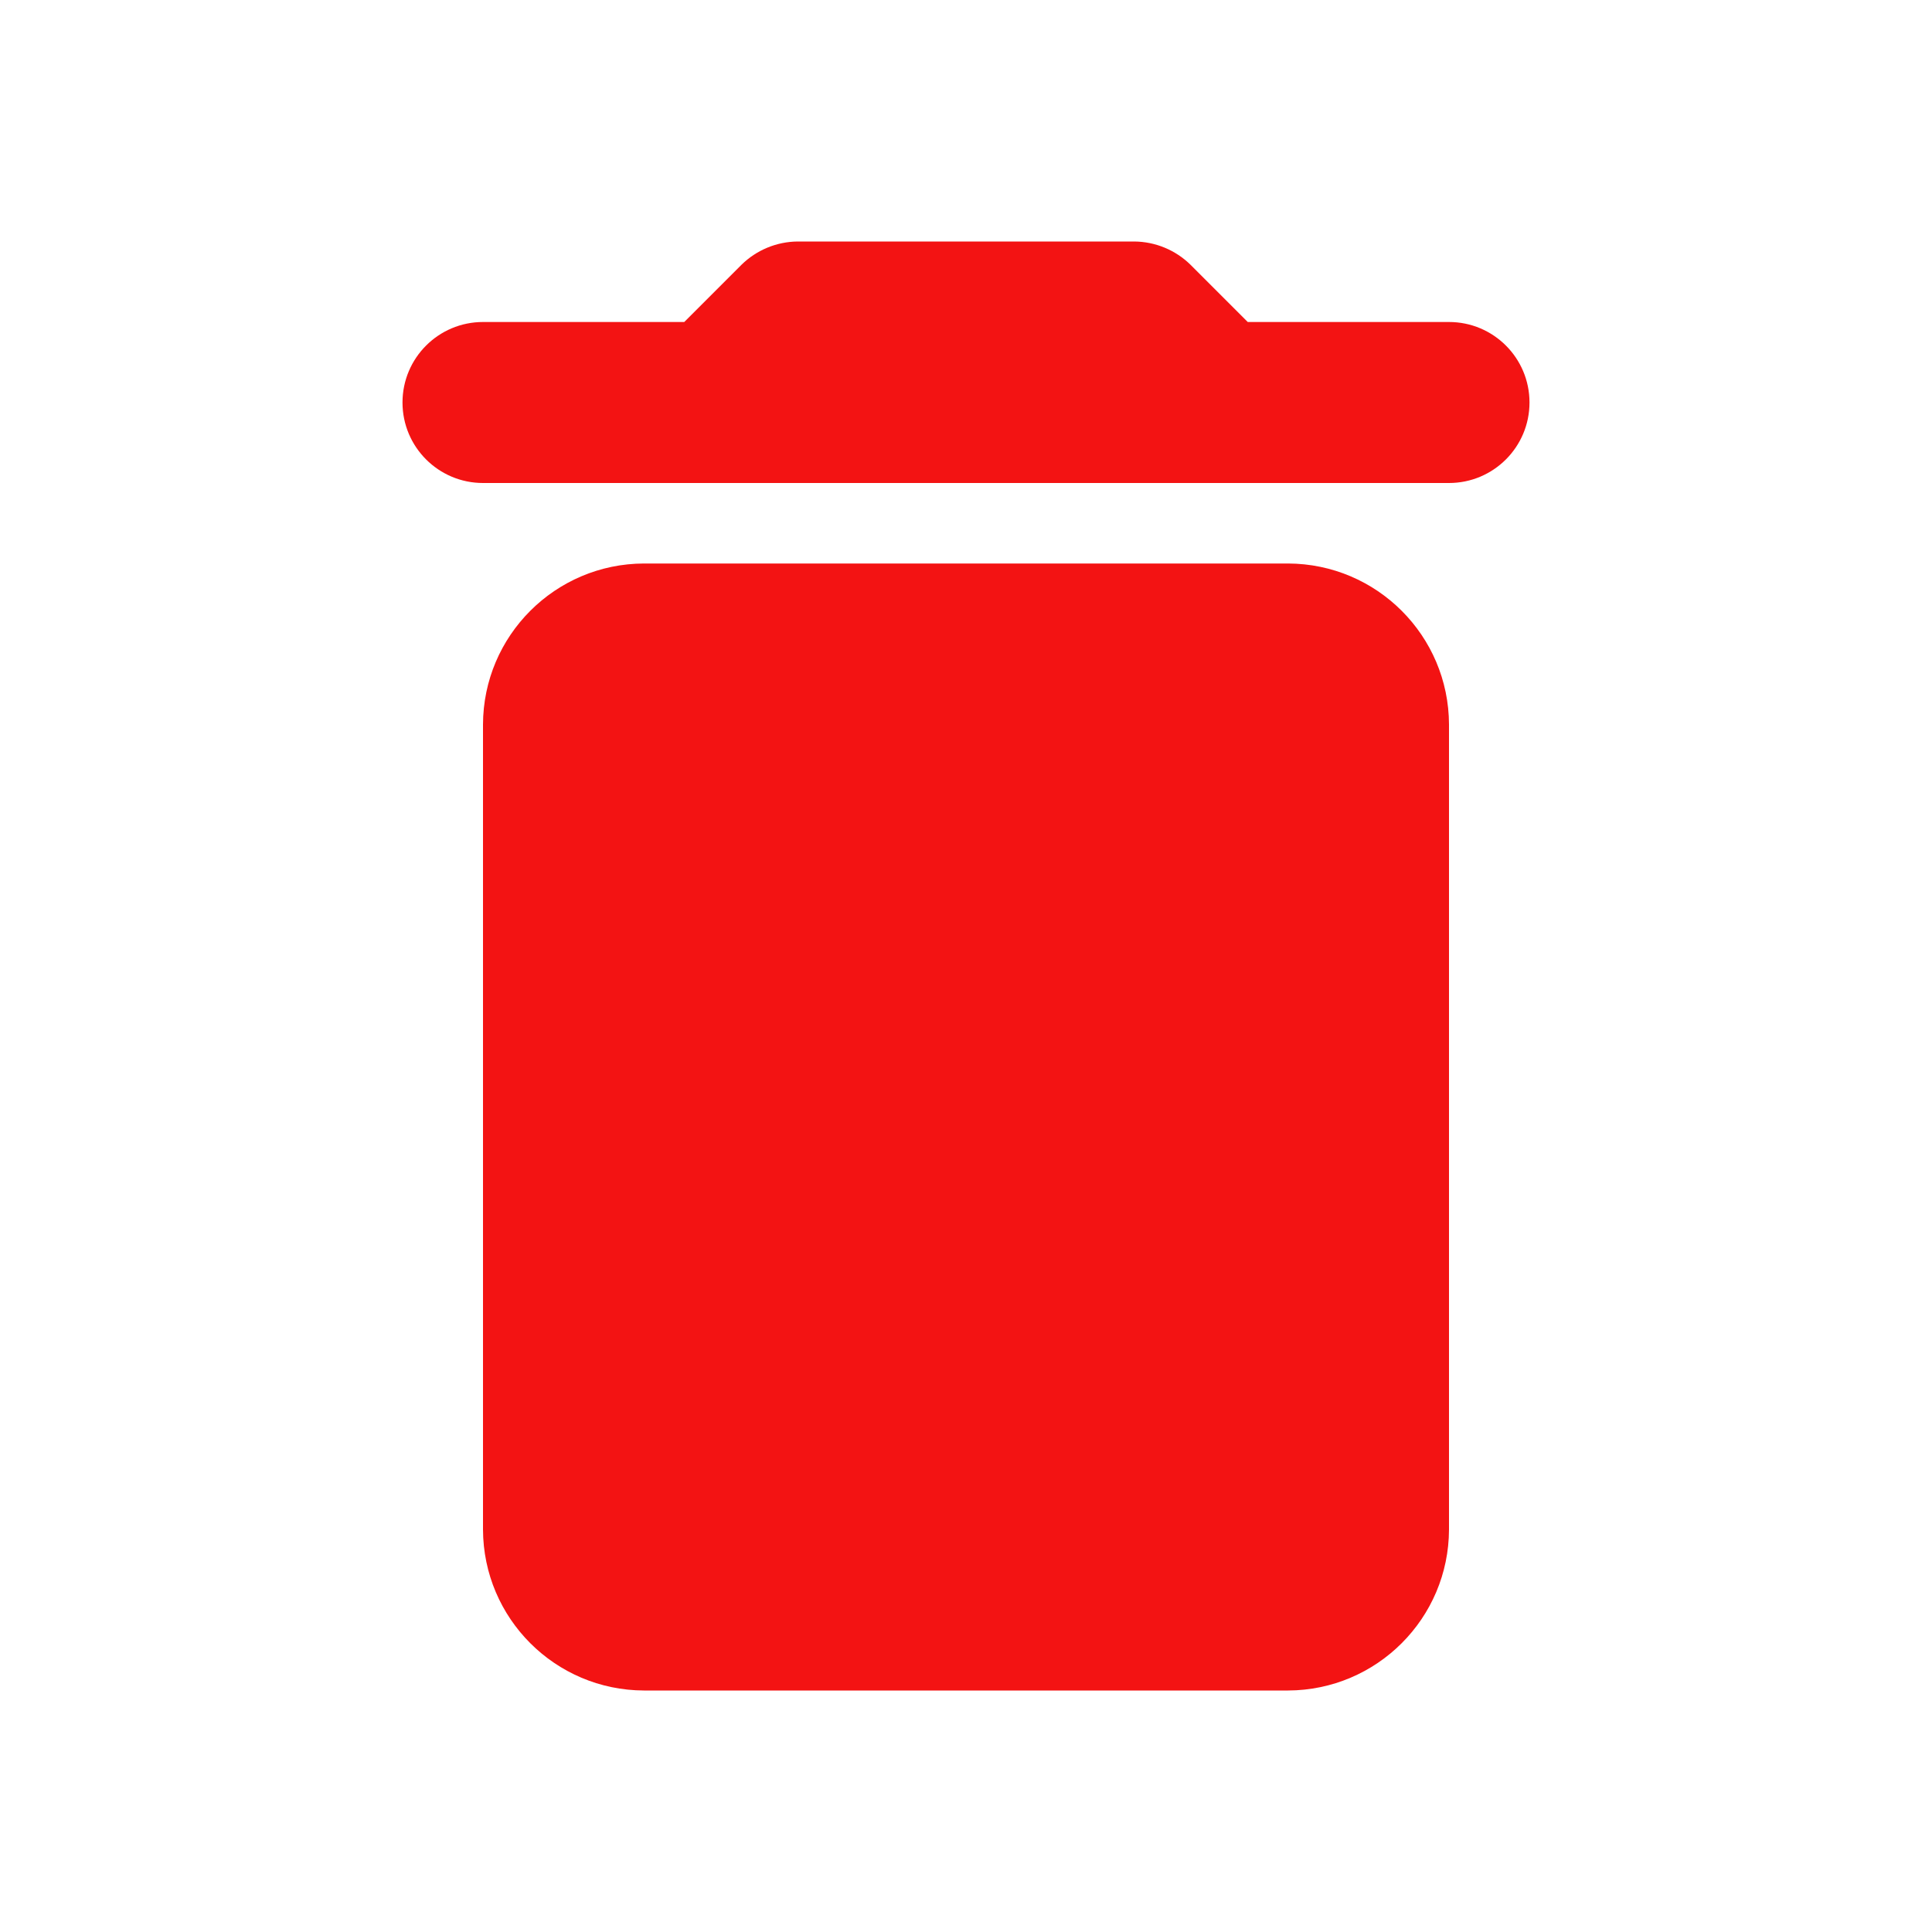
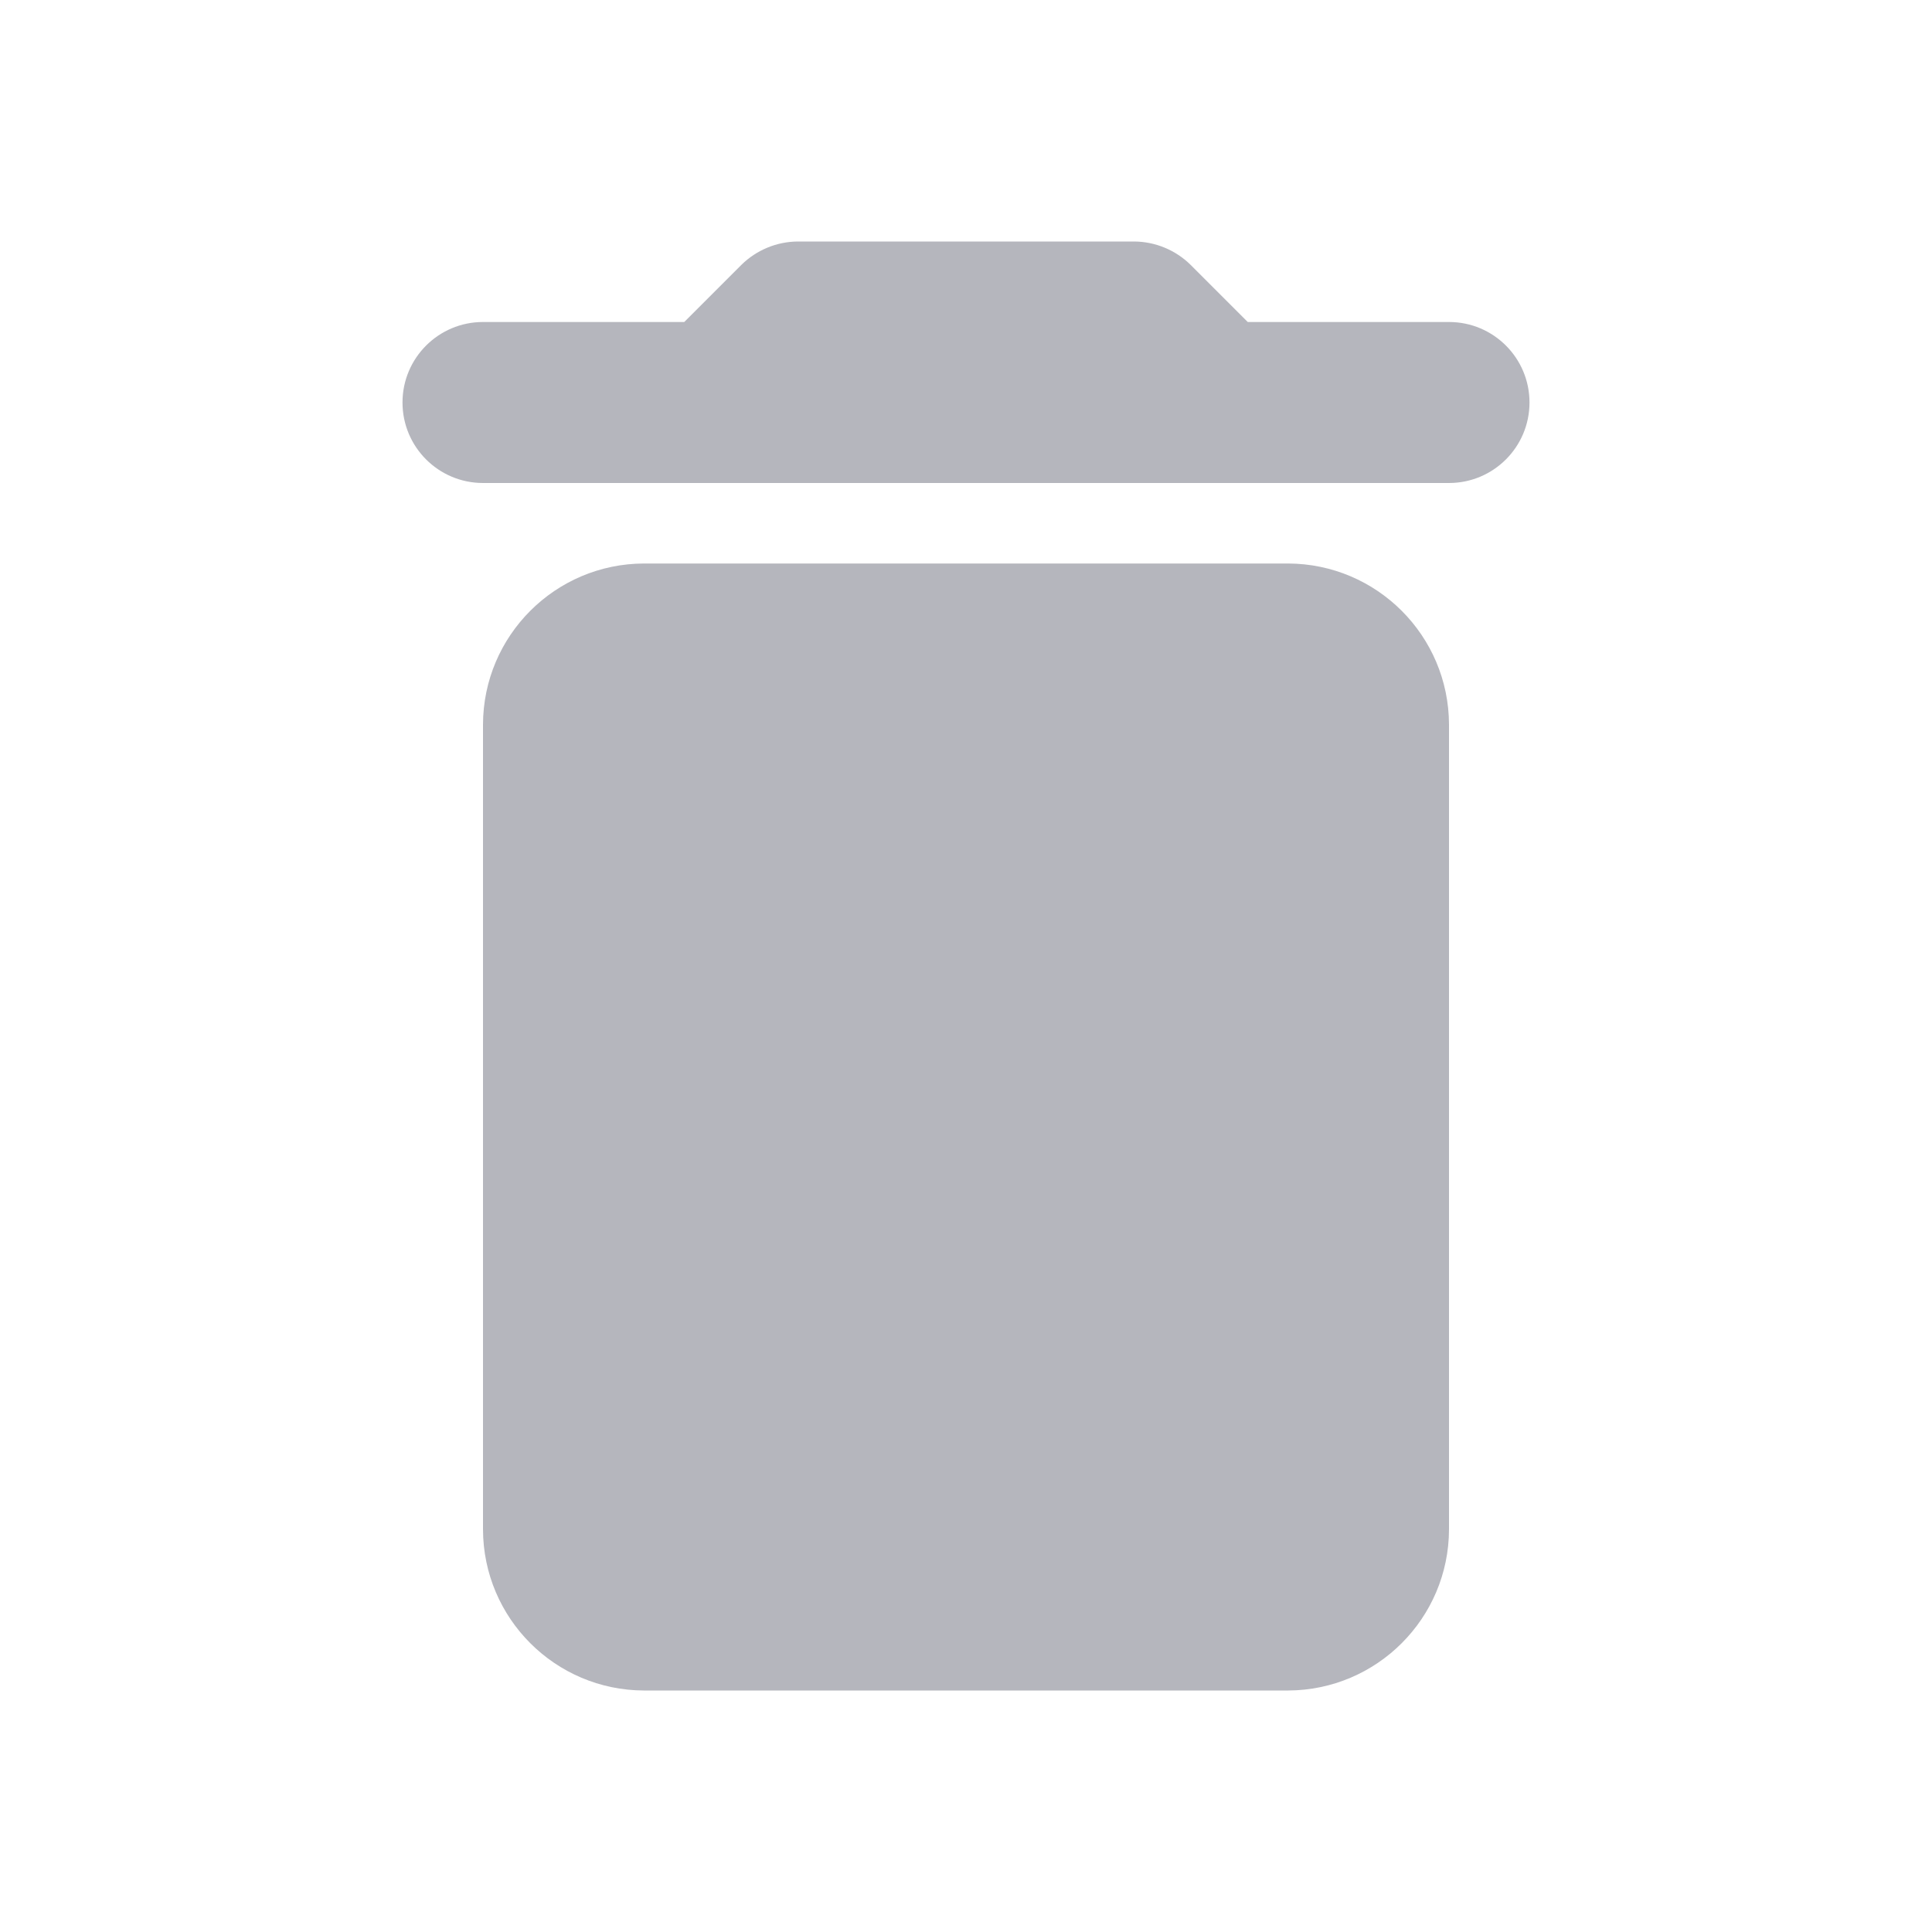
<svg xmlns="http://www.w3.org/2000/svg" id="Group_18" data-name="Group 18" width="24" height="24" viewBox="0 0 24 24">
  <g id="delete-24px">
    <path id="Path" d="M0,0H24V24H0Z" fill="none" />
-     <path id="Shape" d="M3,18a2.006,2.006,0,0,1-2-2V6A2.006,2.006,0,0,1,3,4h8a2.006,2.006,0,0,1,2,2V16a2.006,2.006,0,0,1-2,2ZM1,3A1,1,0,1,1,1,1H3.5L4.21.29A1.009,1.009,0,0,1,4.91,0H9.09a1.009,1.009,0,0,1,.7.29L10.5,1H13a1,1,0,1,1,0,2Z" transform="translate(5 3)" fill="#f31313" />
+     <path id="Shape" d="M3,18a2.006,2.006,0,0,1-2-2V6A2.006,2.006,0,0,1,3,4h8a2.006,2.006,0,0,1,2,2V16a2.006,2.006,0,0,1-2,2ZM1,3A1,1,0,1,1,1,1H3.5L4.21.29A1.009,1.009,0,0,1,4.91,0H9.09a1.009,1.009,0,0,1,.7.29L10.5,1H13a1,1,0,1,1,0,2Z" transform="translate(5 3)" fill="#B5B6BD" />
  </g>
</svg>
